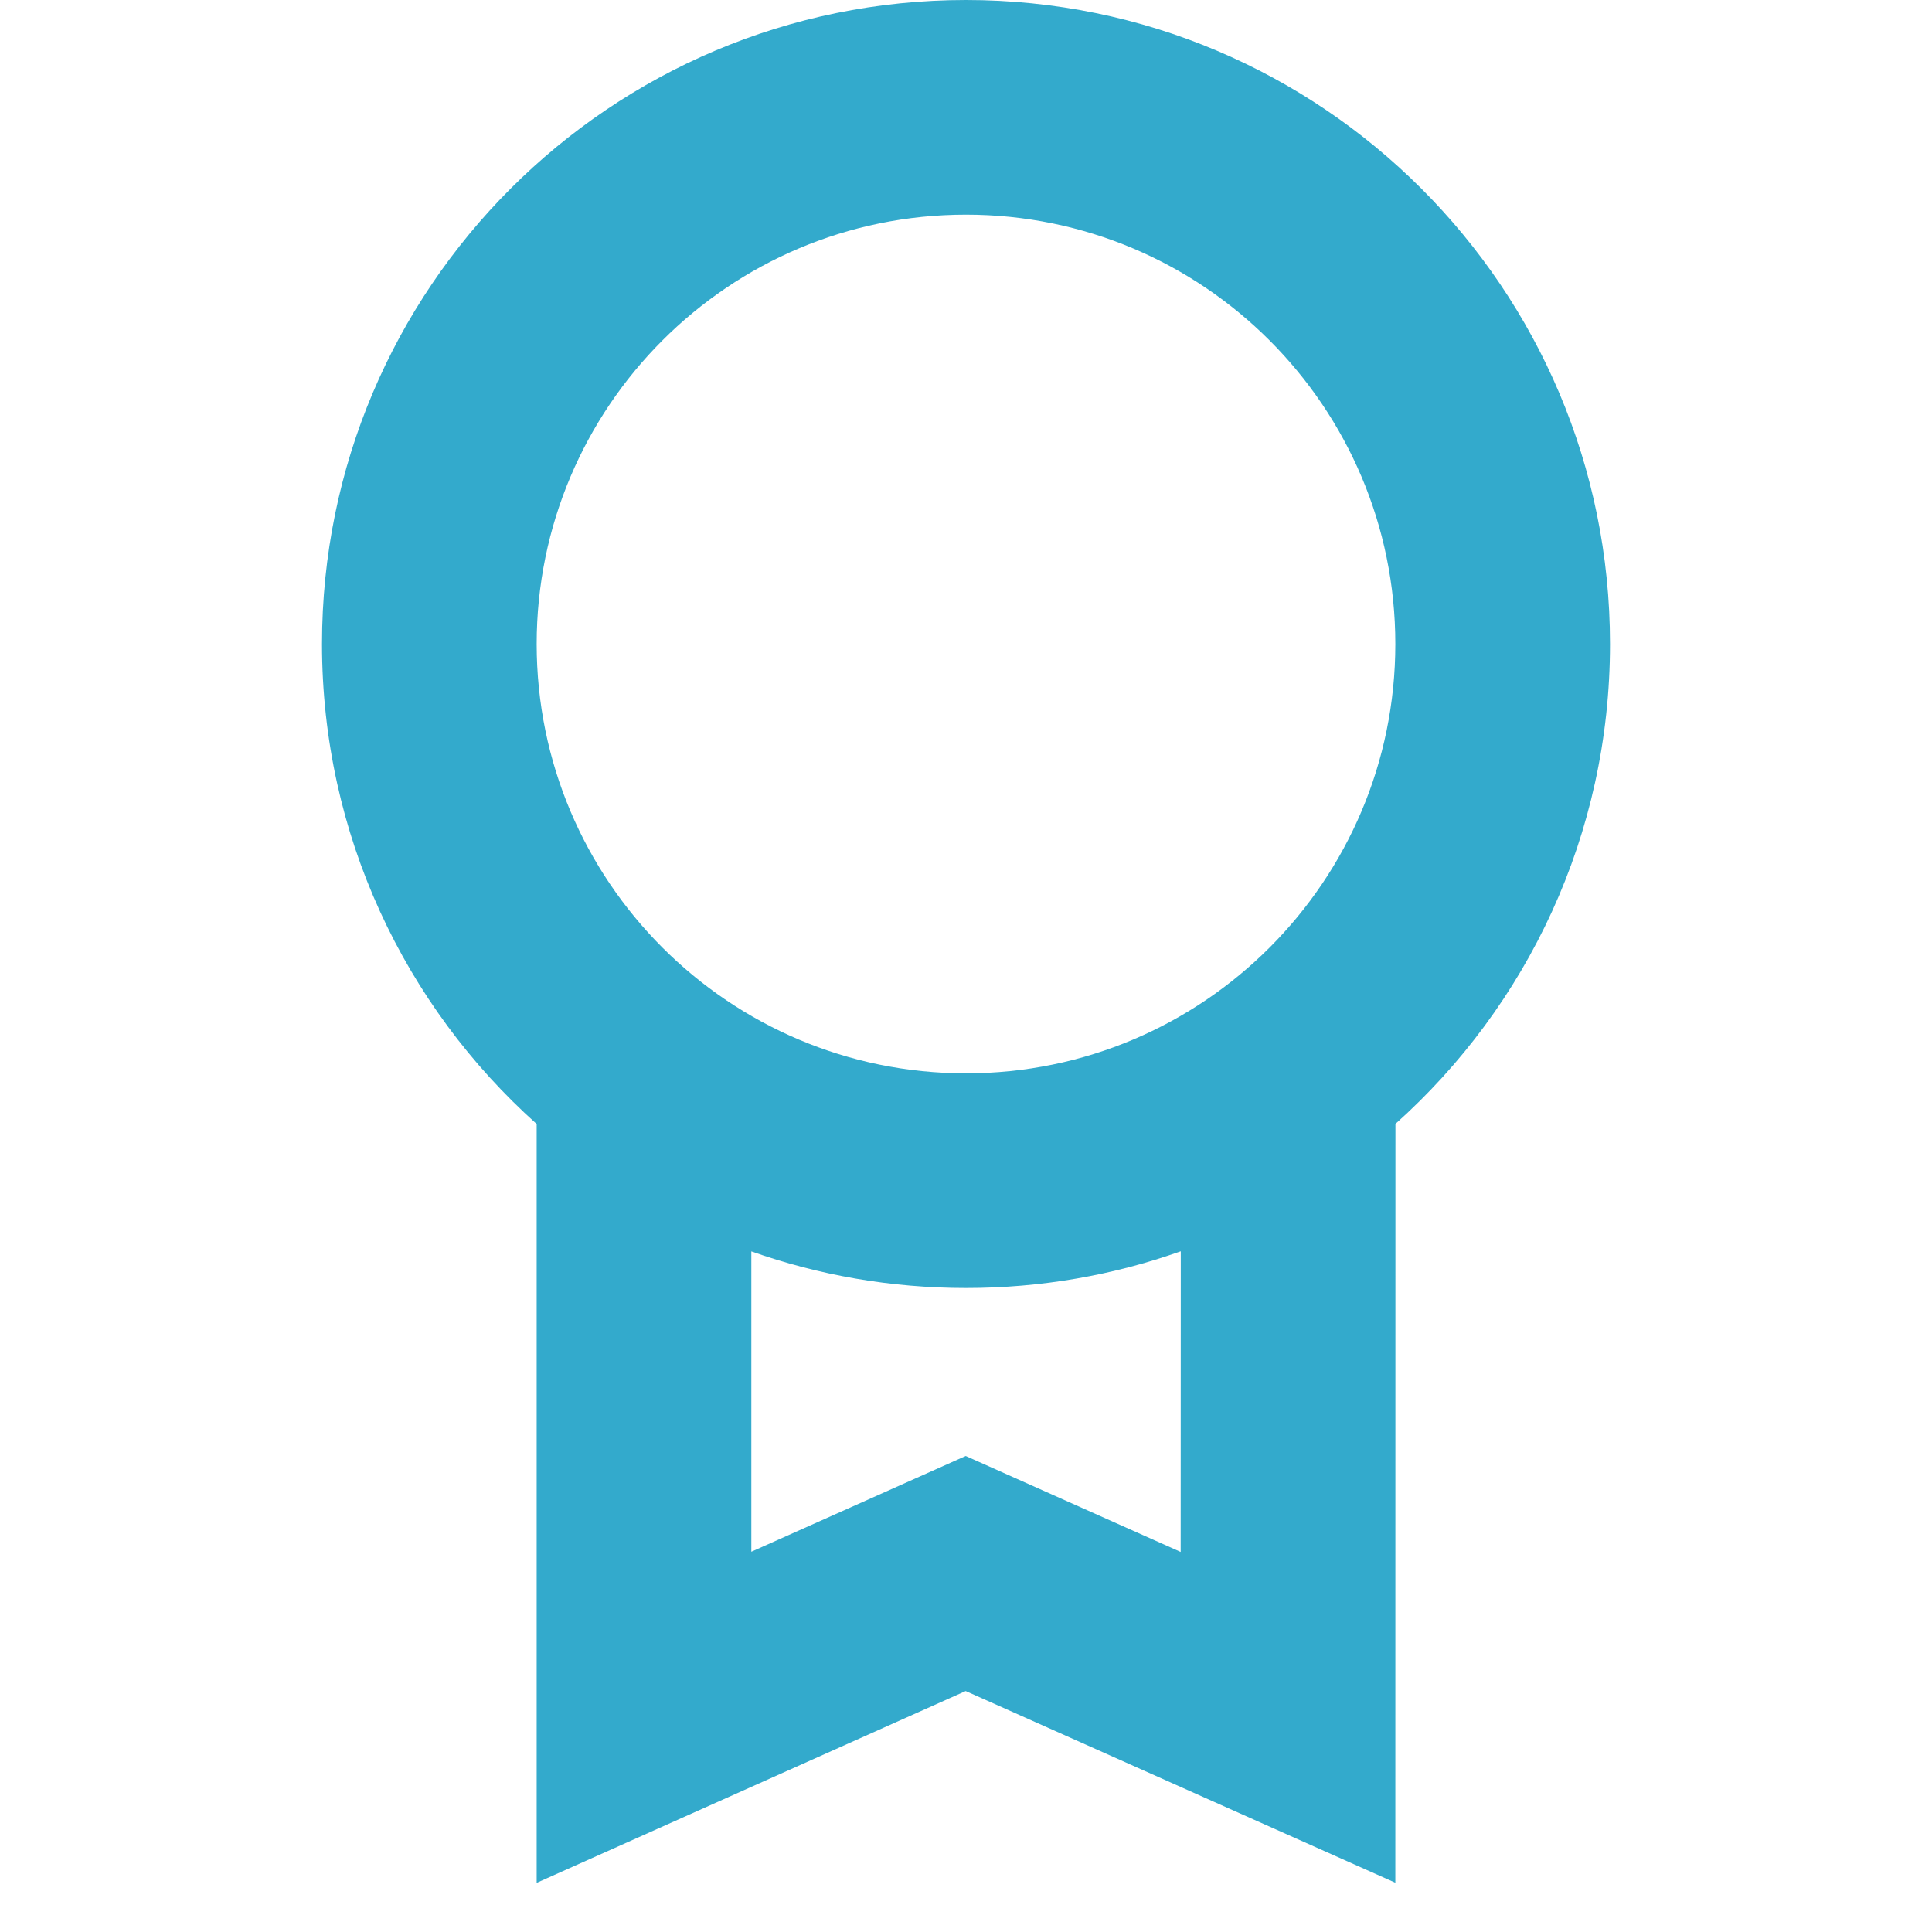
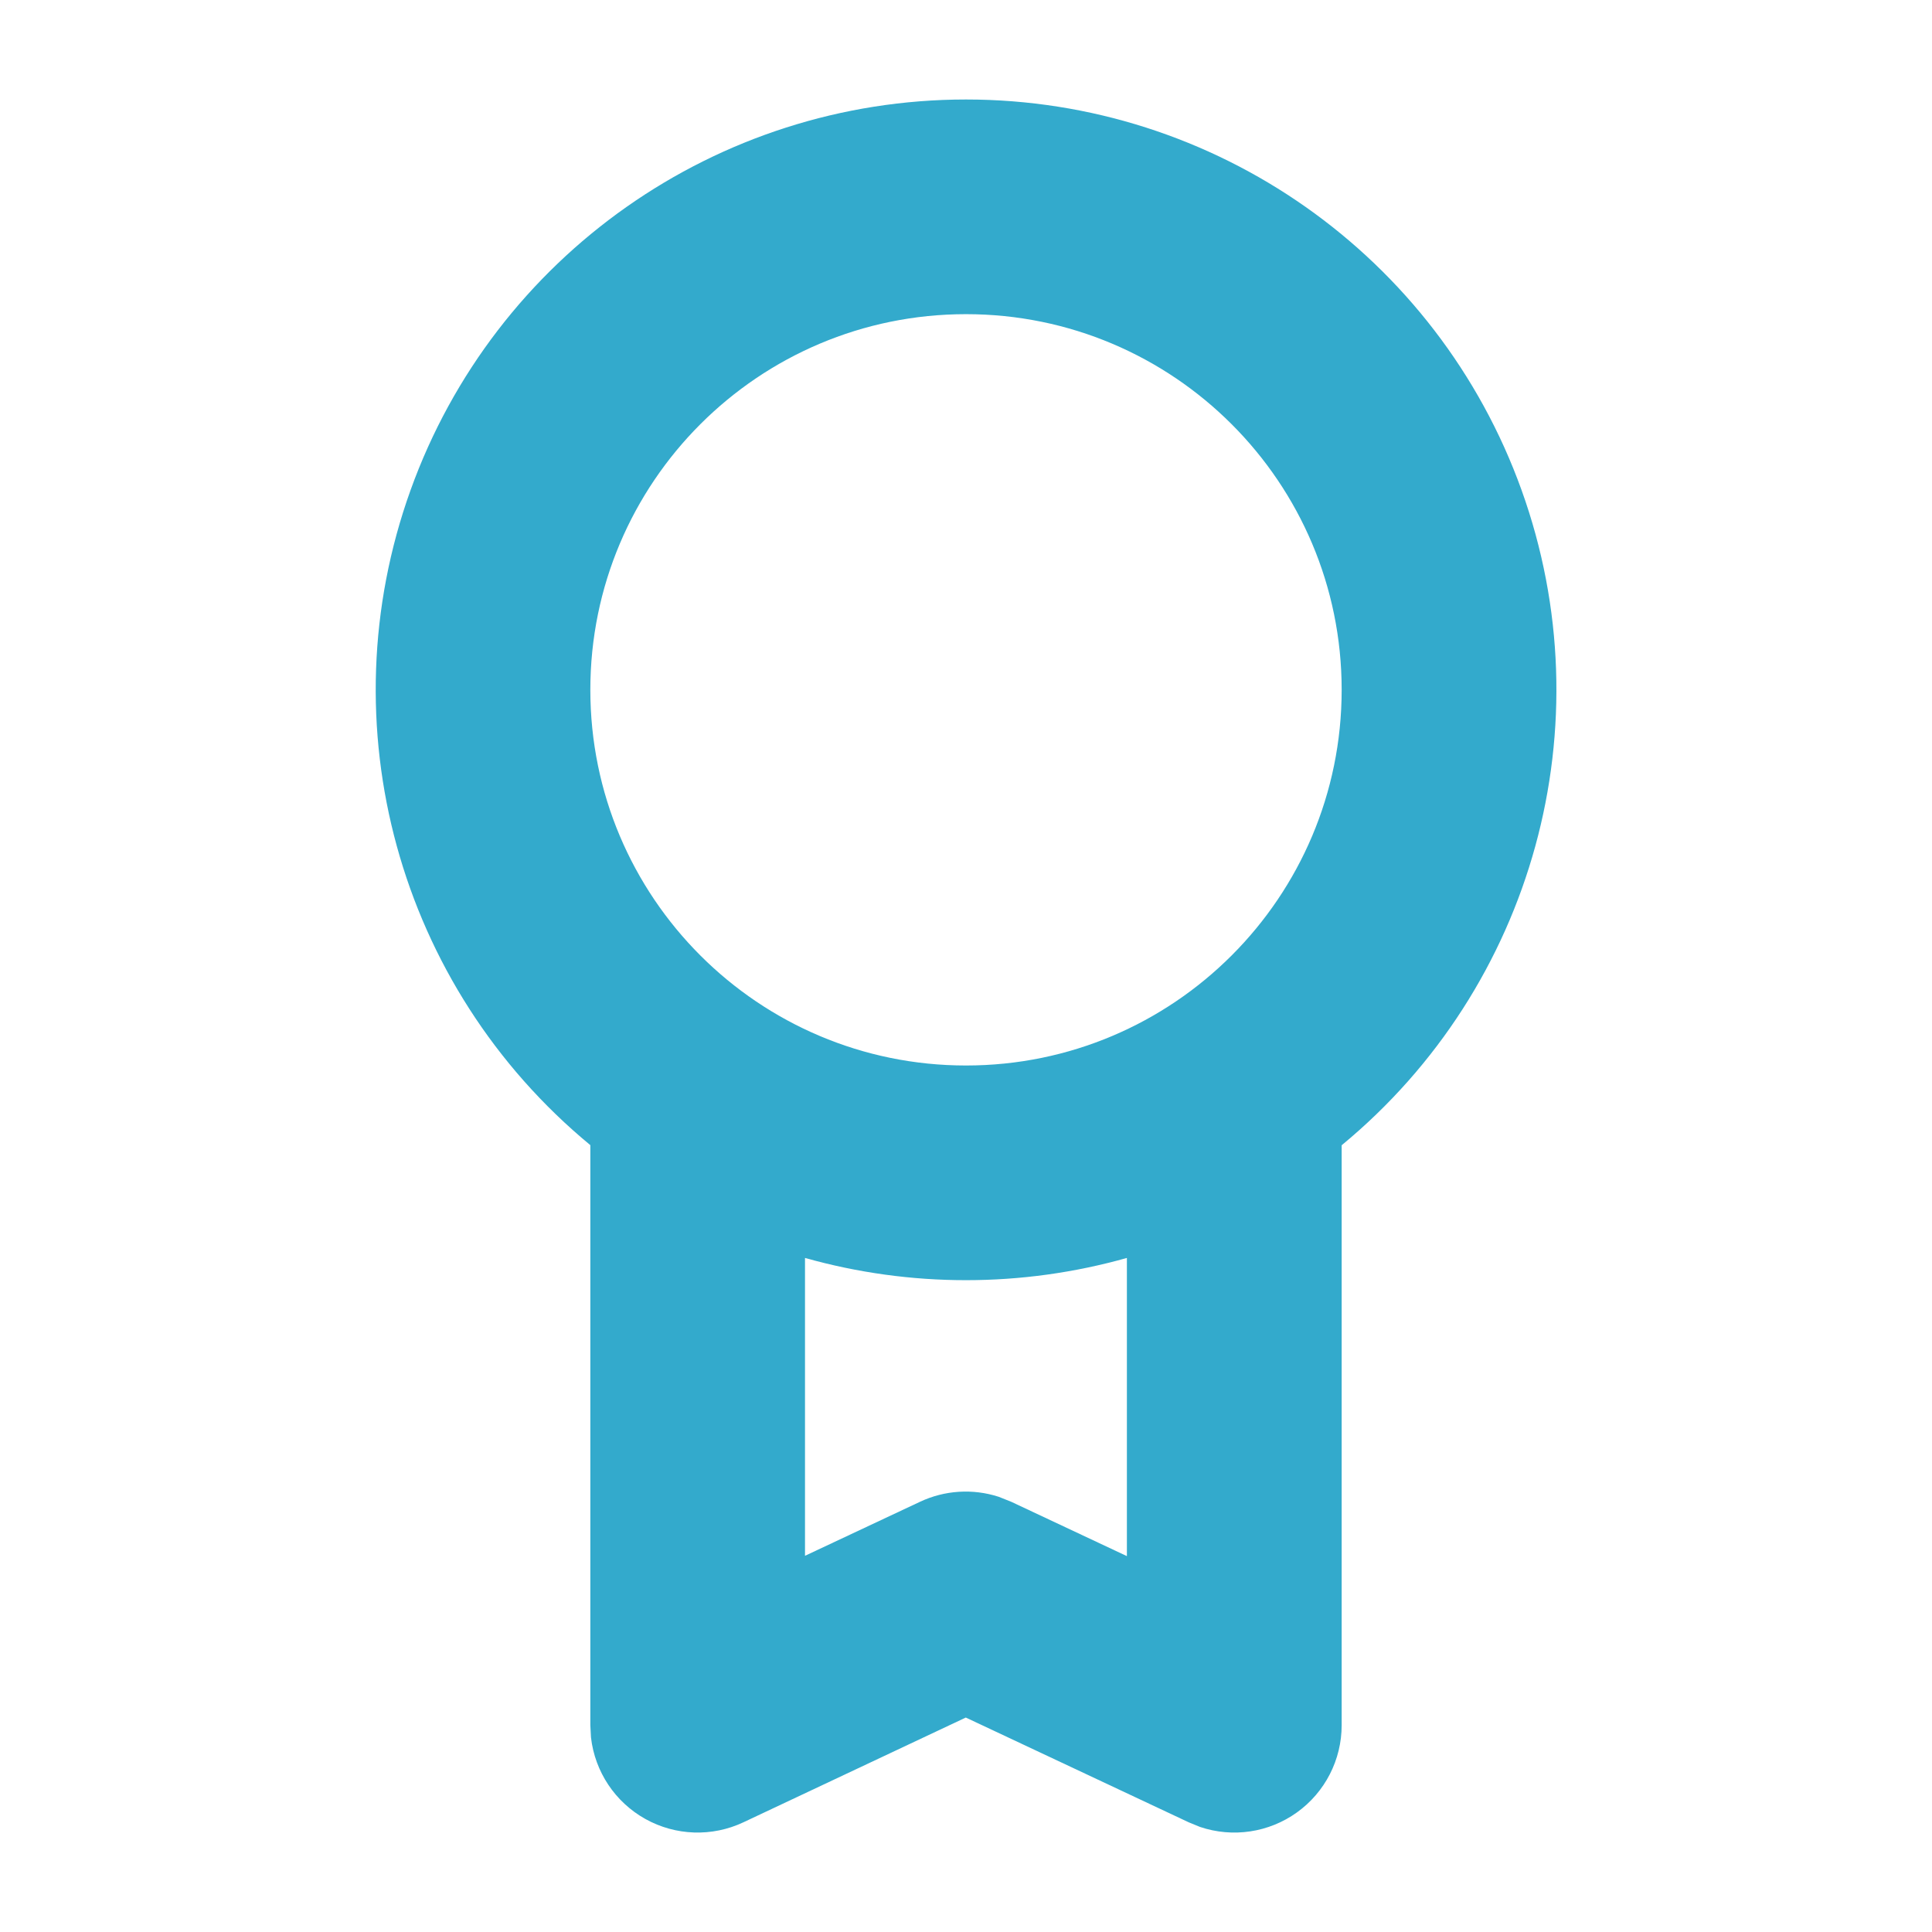
<svg xmlns="http://www.w3.org/2000/svg" width="18" height="18" viewBox="0 0 18 18">
-   <path fill="#3AC" fill-rule="evenodd" d="M9,0 C12.314,0 15,2.686 15,6 C15,7.777 14.228,9.373 13.001,10.471 L13,17.541 L8.997,15.755 L5,17.542 L5,10.472 C3.773,9.374 3,7.777 3,6 C3,2.686 5.686,0 9,0 Z M9,12 C8.299,12 7.626,11.88 7,11.659 L7,14.457 L8.997,13.565 L11,14.459 L11.001,11.658 C10.375,11.88 9.702,12 9,12 Z M9,2 C6.791,2 5,3.791 5,6 C5,8.209 6.791,10 9,10 C11.209,10 13,8.209 13,6 C13,3.791 11.209,2 9,2 Z" />
+   <g fill="none" fill-rule="evenodd" stroke="none" stroke-width="1">
+     <path fill="#3AC" fill-rule="evenodd" clip-rule="evenodd" d="M9 .927a5.5 5.5 0 0 1 3.5 9.743v5.403a1 1 0 0 1-1.32.948l-.105-.043-2.077-.976-2.072.976a1 1 0 0 1-1.42-.791l-.006-.115v-5.403A5.5 5.5 0 0 1 9 .927zM7.5 11.72v2.775l1.071-.503a1 1 0 0 1 .733-.047l.118.047 1.077.506V11.72a5.531 5.531 0 0 1-2.999 0zM9 2.927a3.5 3.5 0 1 0 0 7 3.5 3.5 0 0 0 0-7z" />
+   </g>
</svg>
